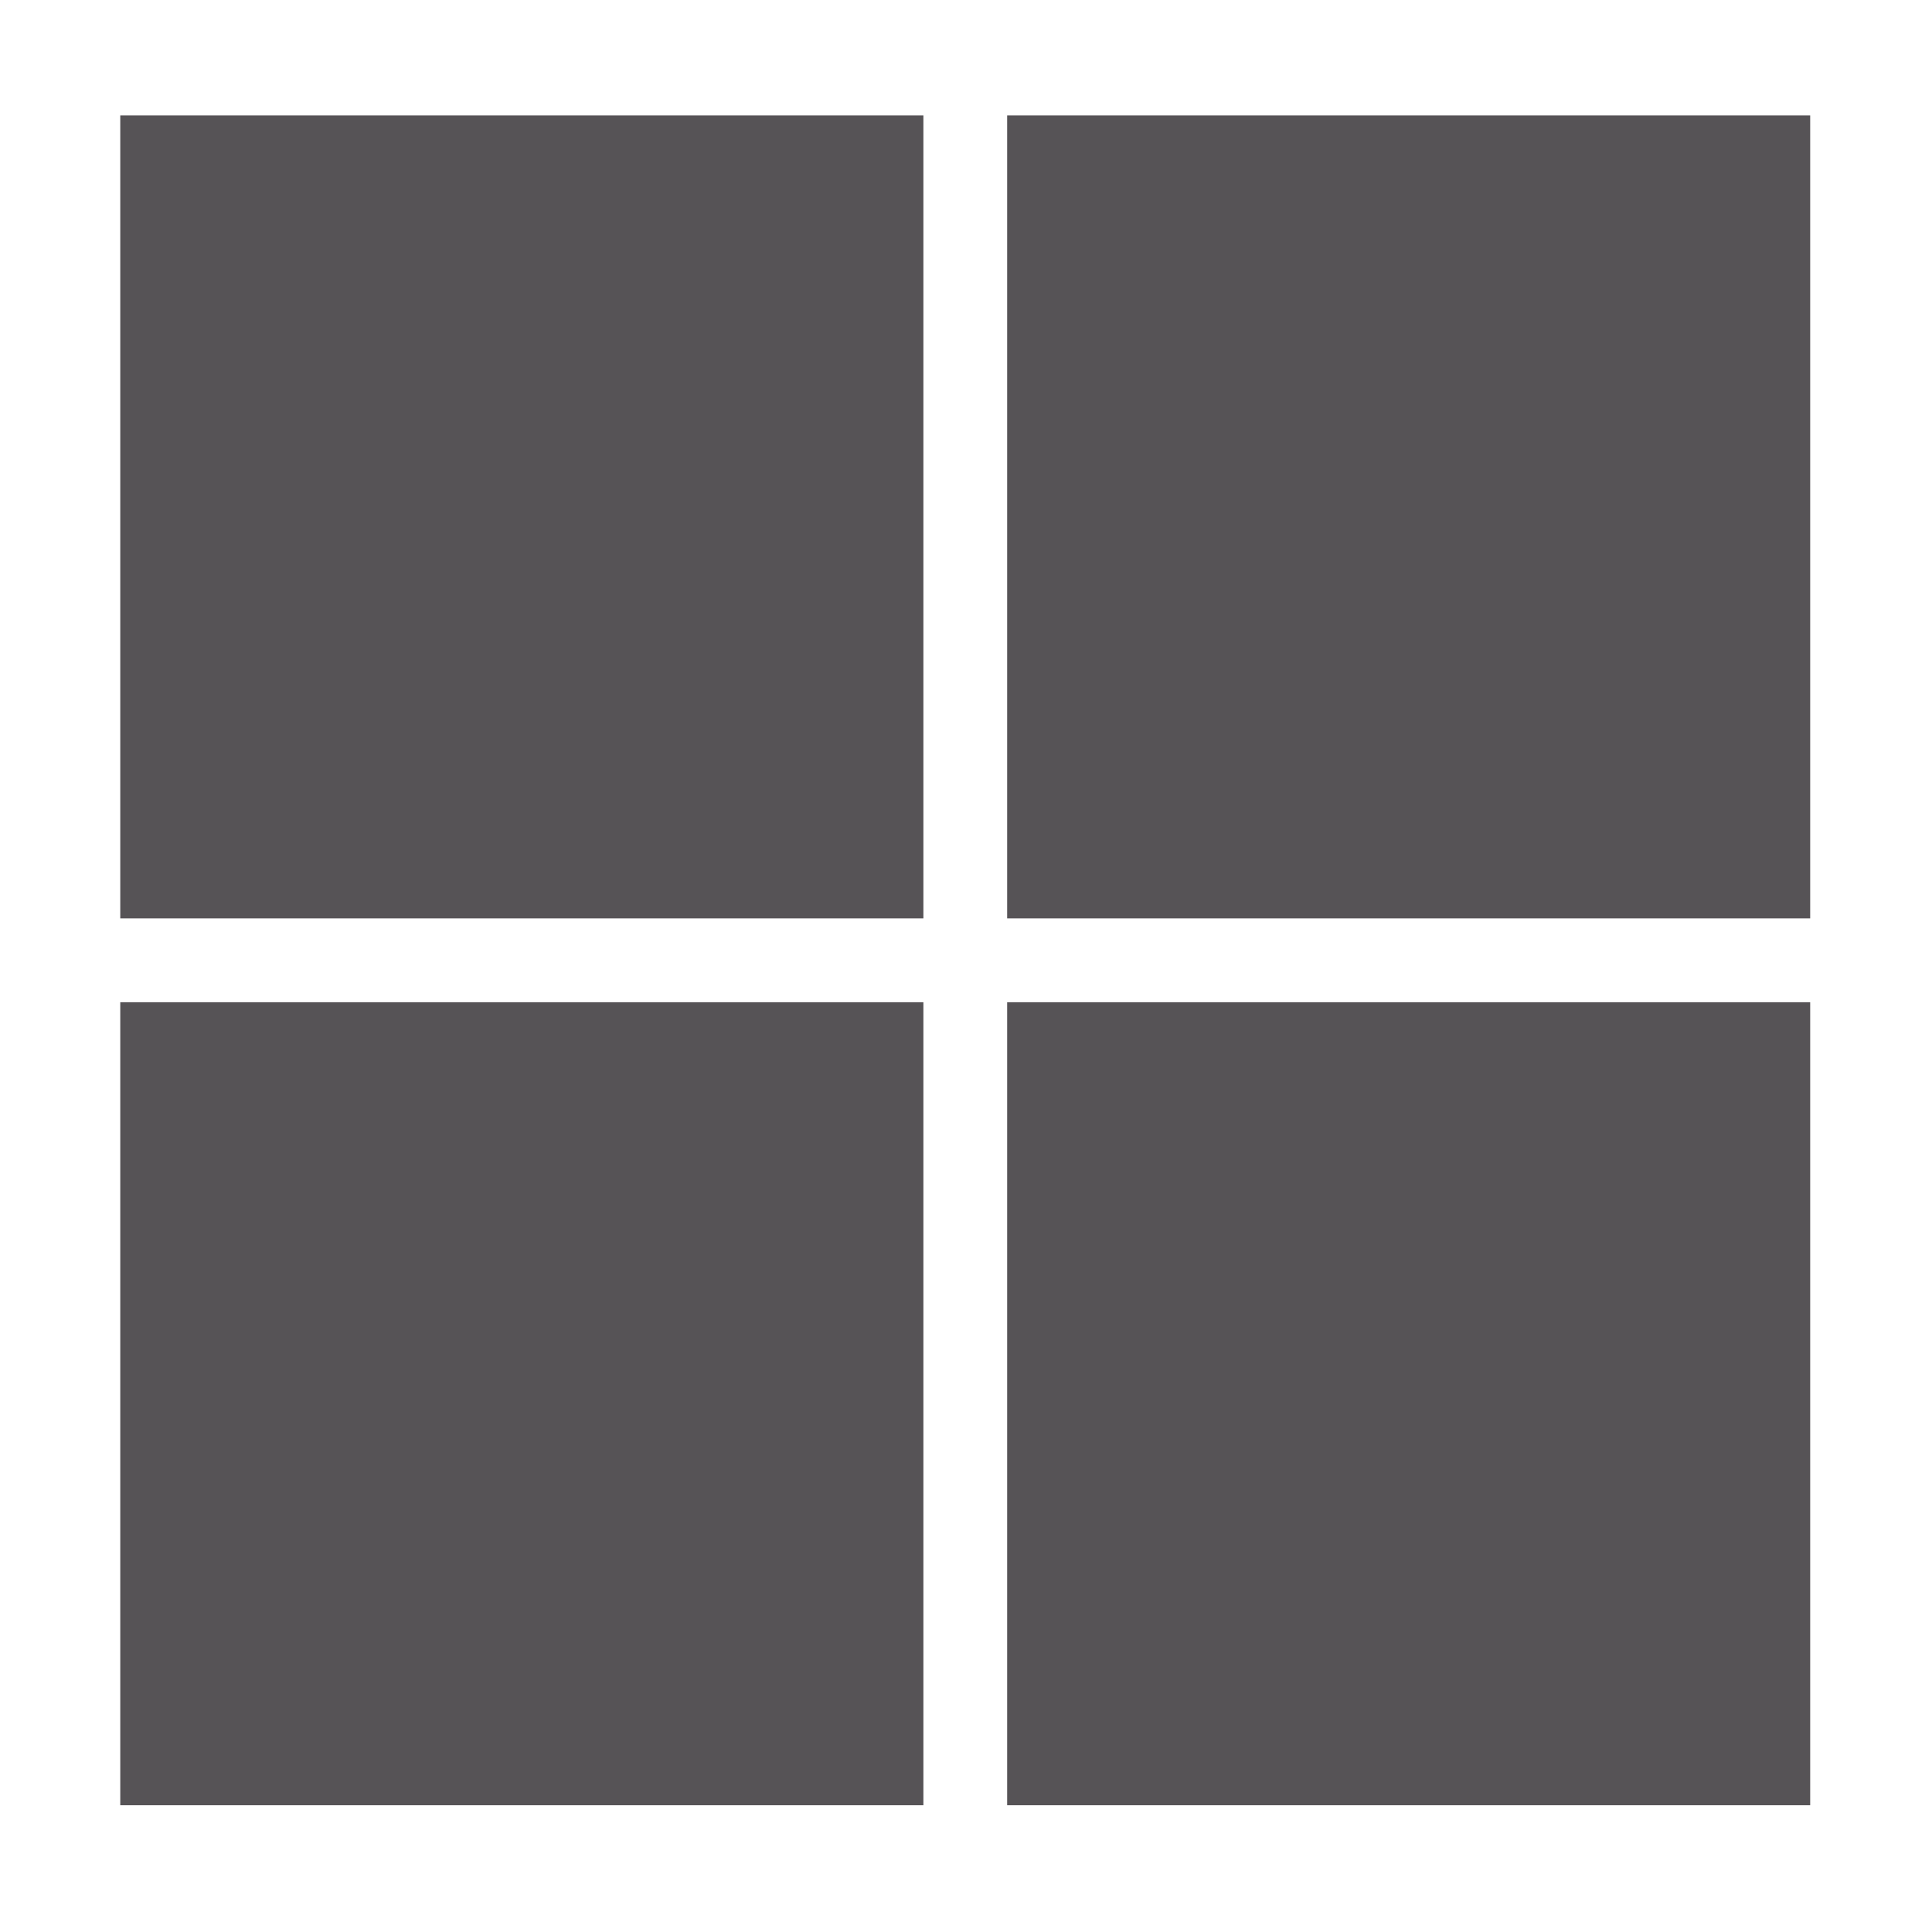
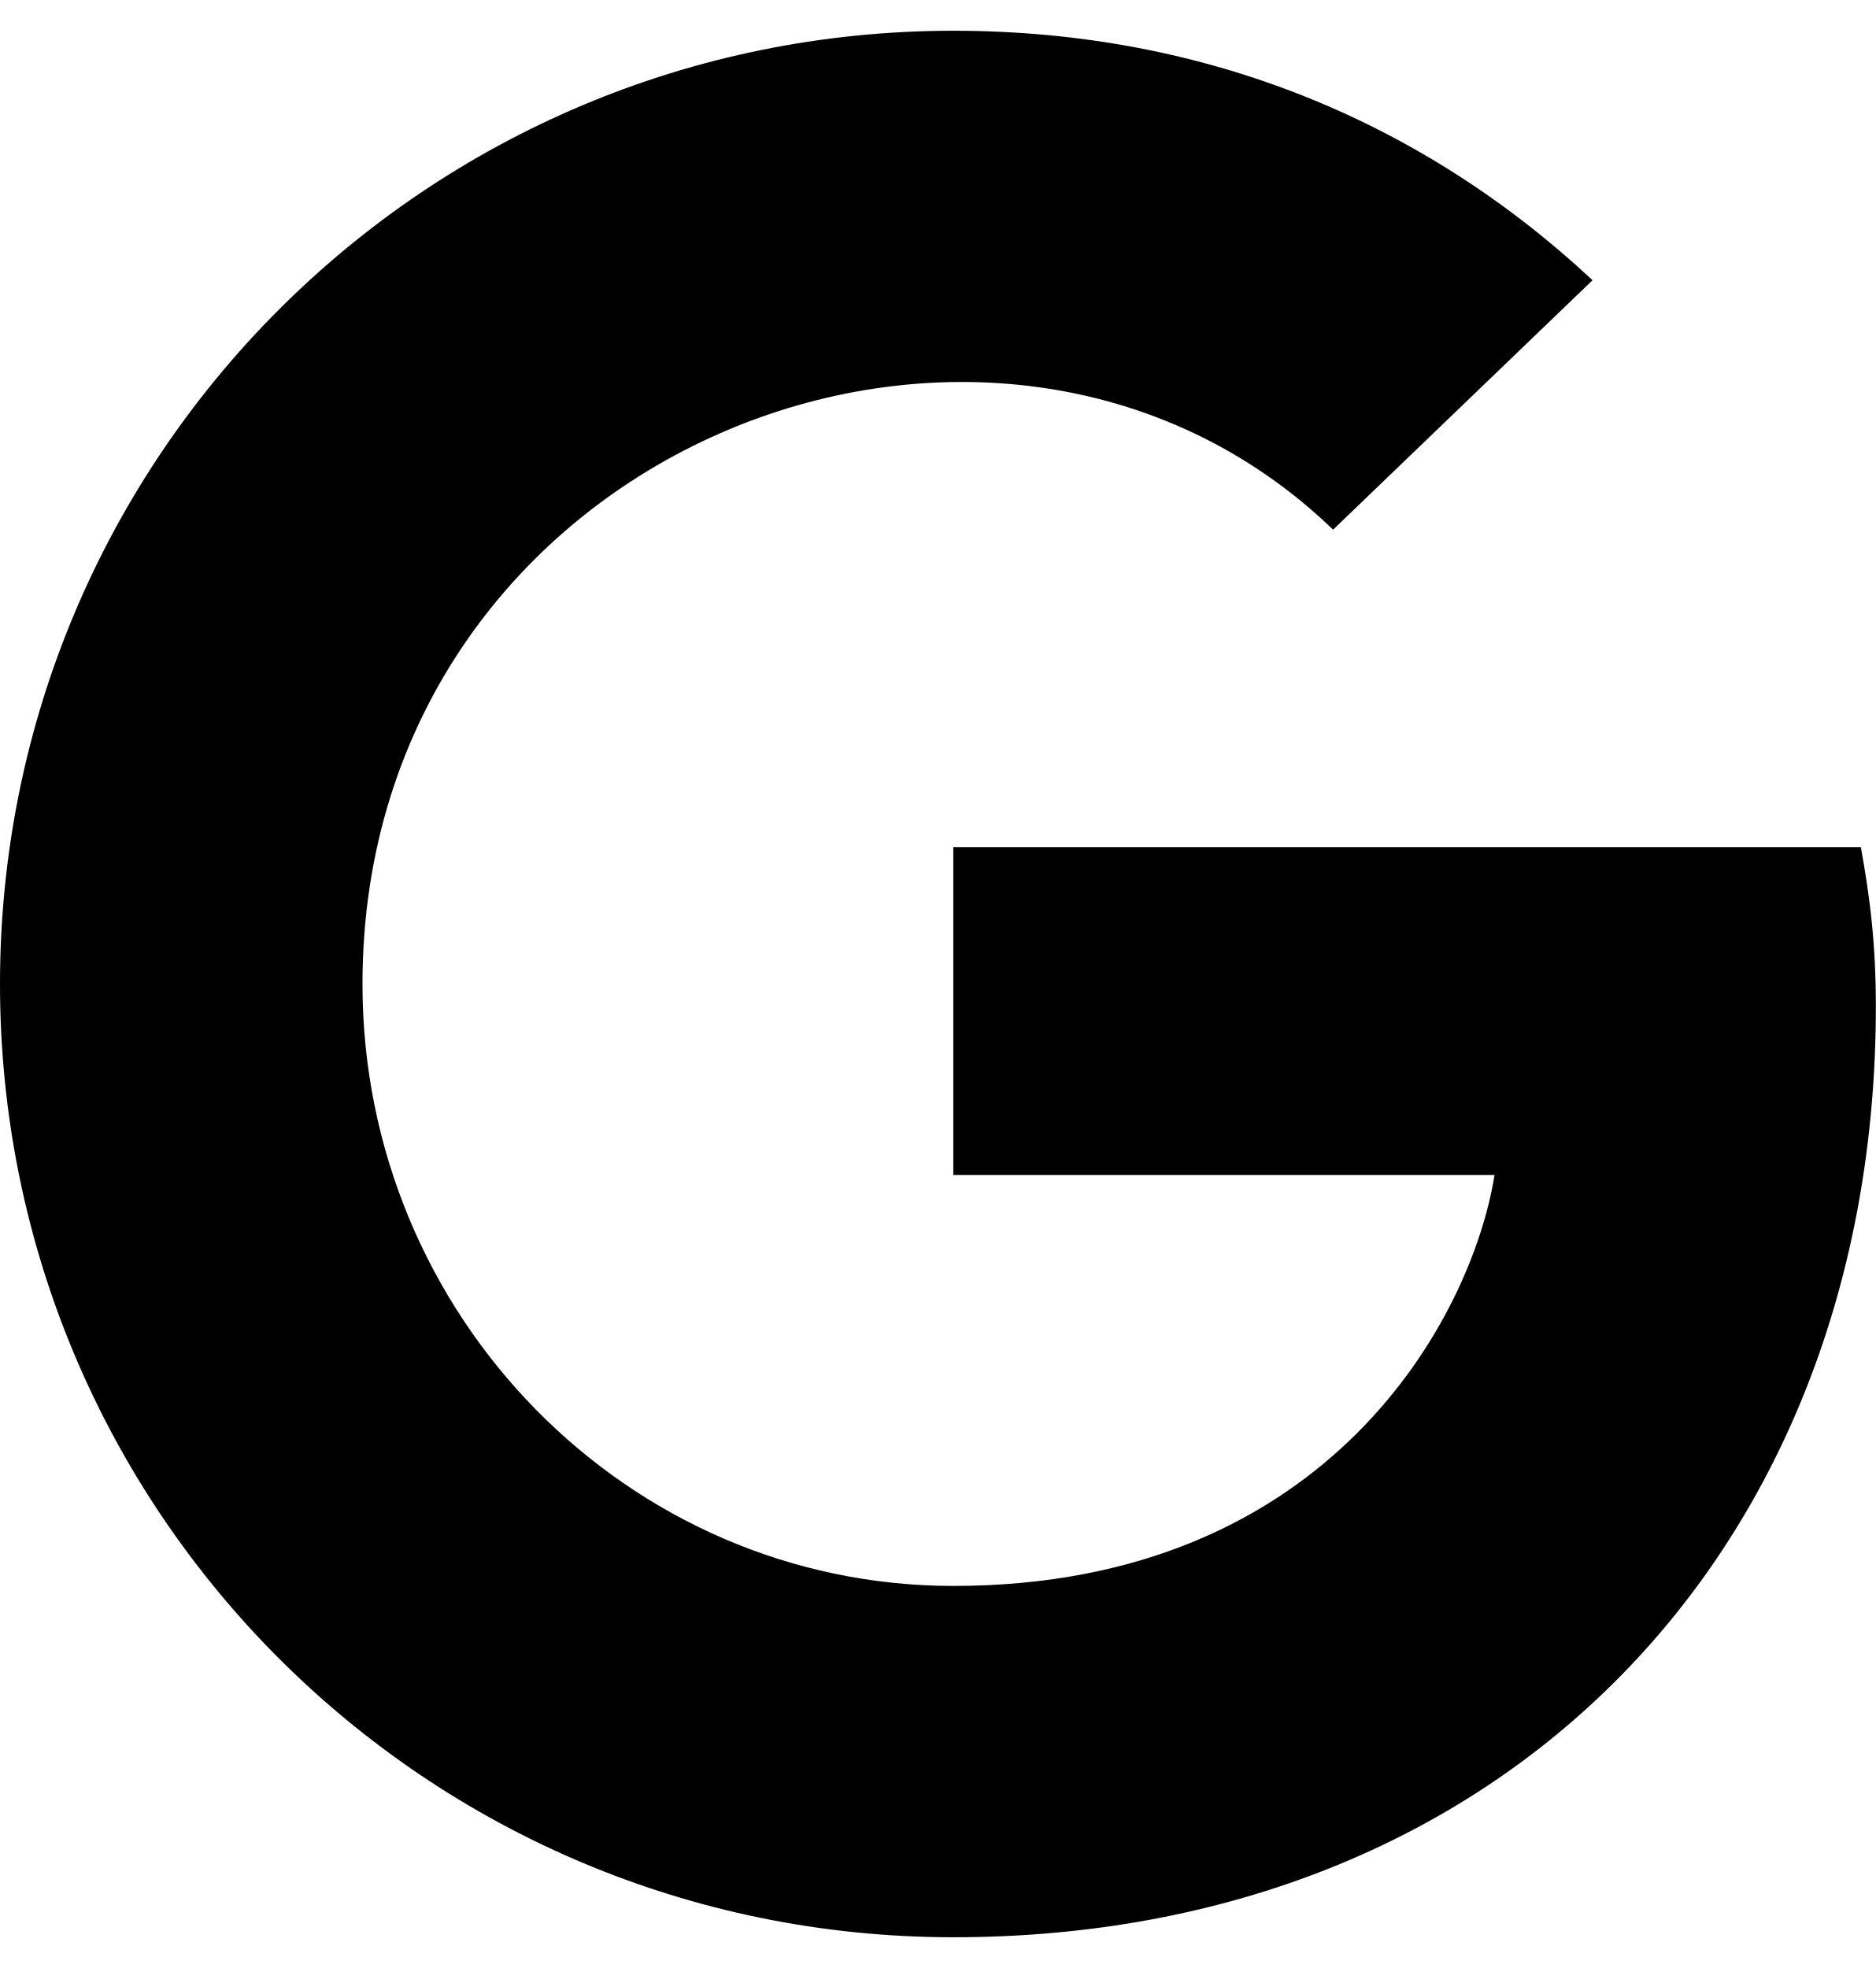
- <svg xmlns="http://www.w3.org/2000/svg" width="20" height="20" viewBox="0 0 20 20" fill="none">
-   <path d="M1.245 1.195H9.559V9.507H1.245V1.195Z" fill="#565356" />
-   <path d="M10.426 1.195H18.739V9.507H10.426V1.195Z" fill="#565356" />
-   <path d="M1.245 10.375H9.559V18.688H1.245V10.375Z" fill="#565356" />
-   <path d="M10.426 10.375H18.739V18.688H10.426V10.375Z" fill="#565356" />
+ <svg xmlns="http://www.w3.org/2000/svg" viewBox="0 0 488 512">
+   <path d="M488 261.8C488 403.3 391.1 504 248 504 110.8 504 0 393.2 0 256S110.8 8 248 8c66.8 0 123 24.5 166.3 64.9l-67.5 64.9C258.5 52.6 94.3 116.6 94.3 256c0 86.5 69.1 156.6 153.7 156.6 98.2 0 135-70.4 140.8-106.9H248v-85.3h236.1c2.3 12.7 3.9 24.9 3.9 41.4z" />
</svg>
